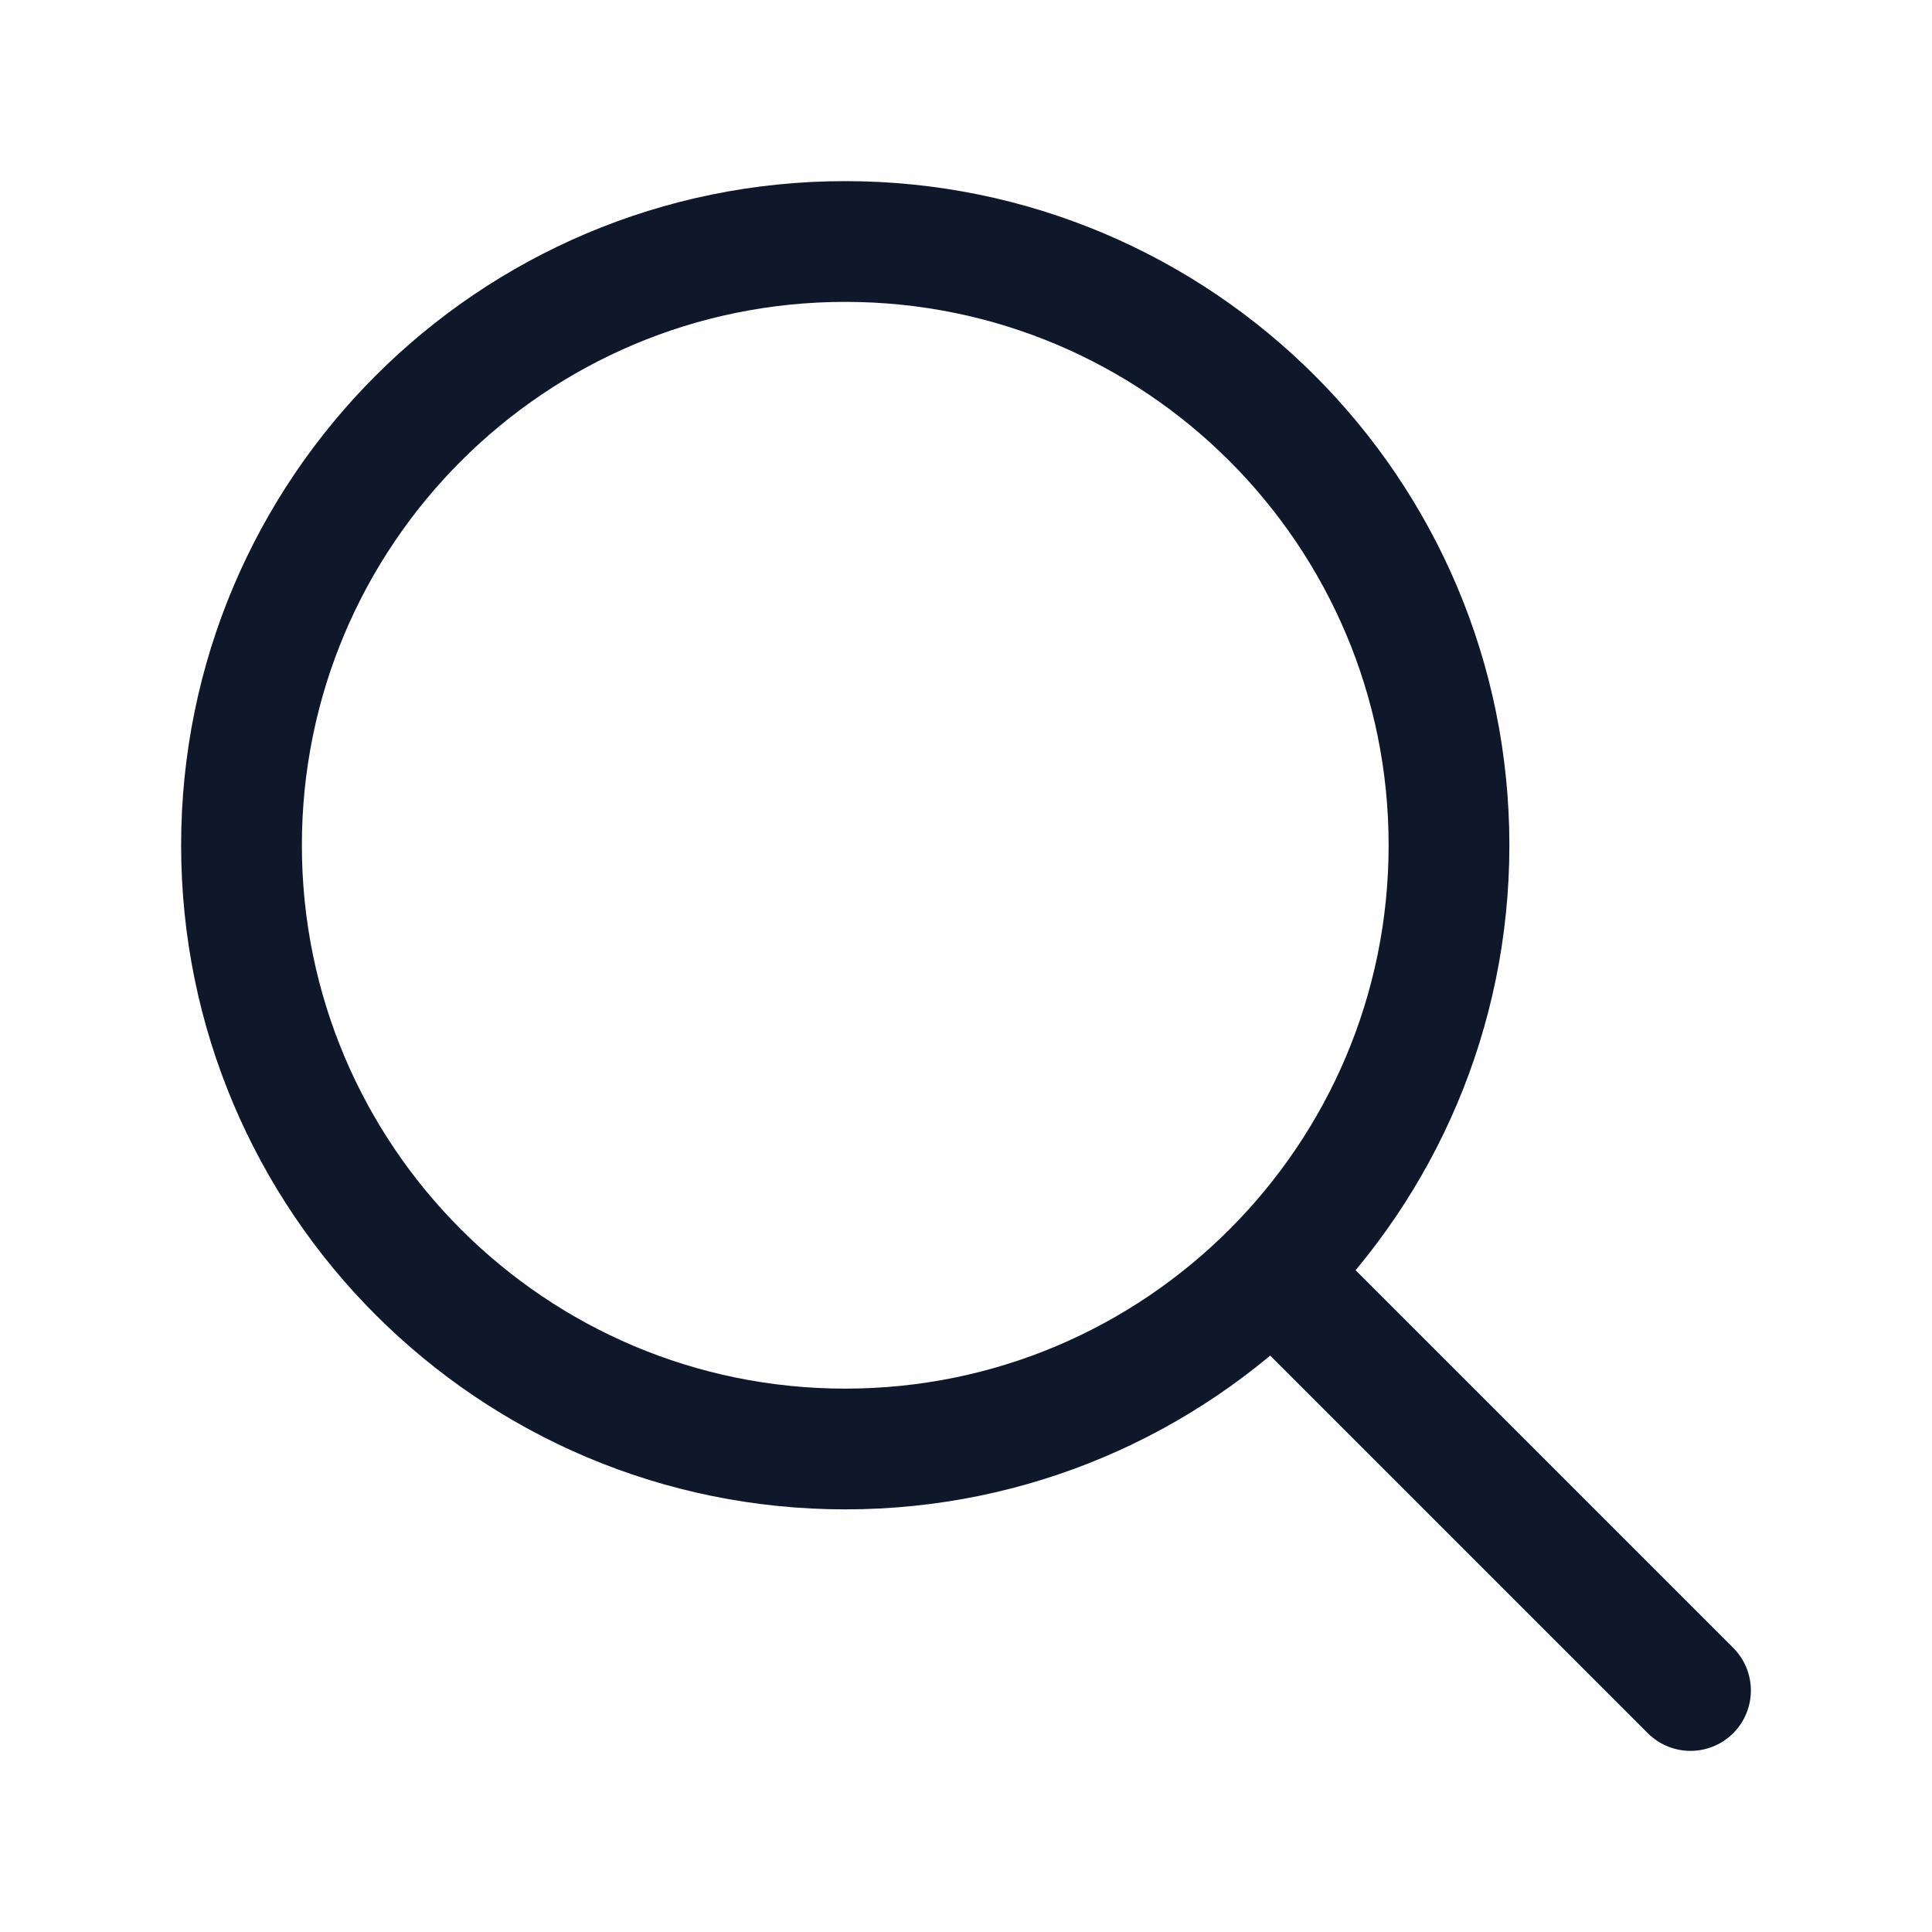
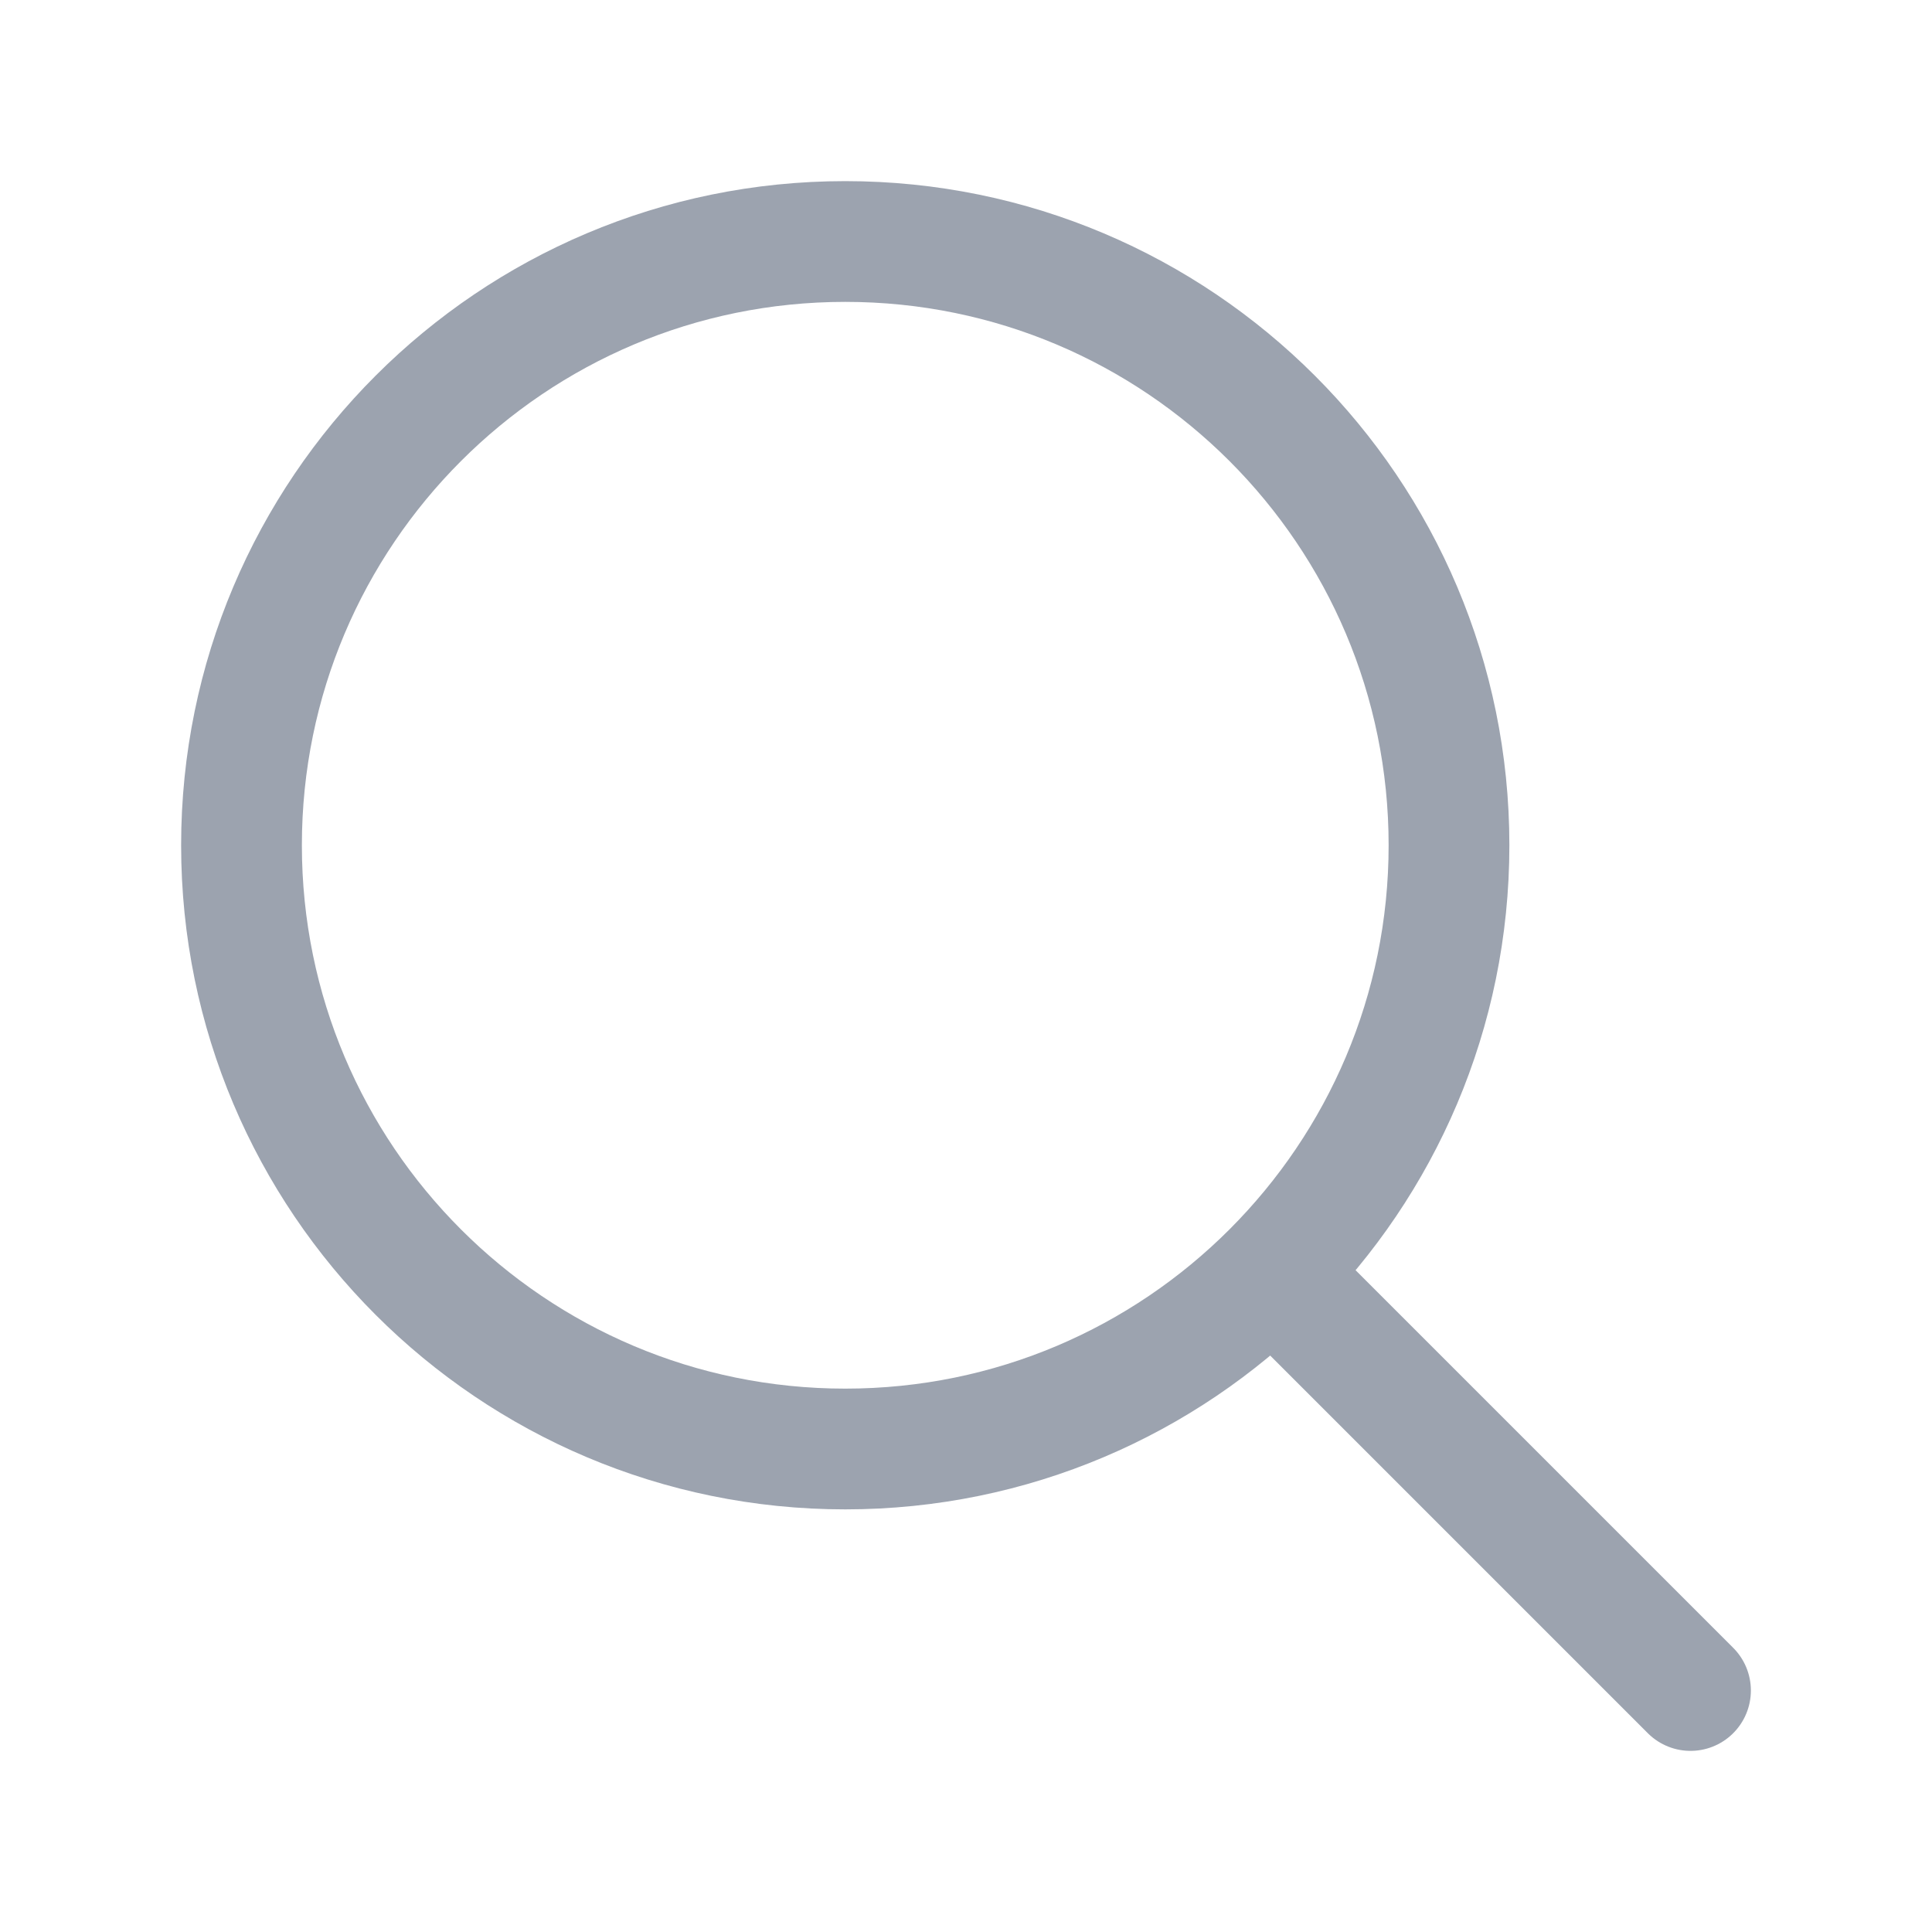
<svg xmlns="http://www.w3.org/2000/svg" width="24" height="24" viewBox="0 0 24 24" fill="none">
-   <path d="M21 21L15.803 15.803M15.803 15.803C17.16 14.446 18 12.571 18 10.5C18 6.358 14.642 3 10.5 3C6.358 3 3 6.358 3 10.5C3 14.642 6.358 18 10.5 18C12.571 18 14.446 17.16 15.803 15.803Z" stroke="#0F172A" stroke-width="1.5" stroke-linecap="round" stroke-linejoin="round" />
+   <path d="M21 21L15.803 15.803M15.803 15.803C17.16 14.446 18 12.571 18 10.5C18 6.358 14.642 3 10.5 3C6.358 3 3 6.358 3 10.5C3 14.642 6.358 18 10.5 18C12.571 18 14.446 17.16 15.803 15.803Z" stroke="#9CA3AF" stroke-width="1.5" stroke-linecap="round" stroke-linejoin="round" />
</svg>
